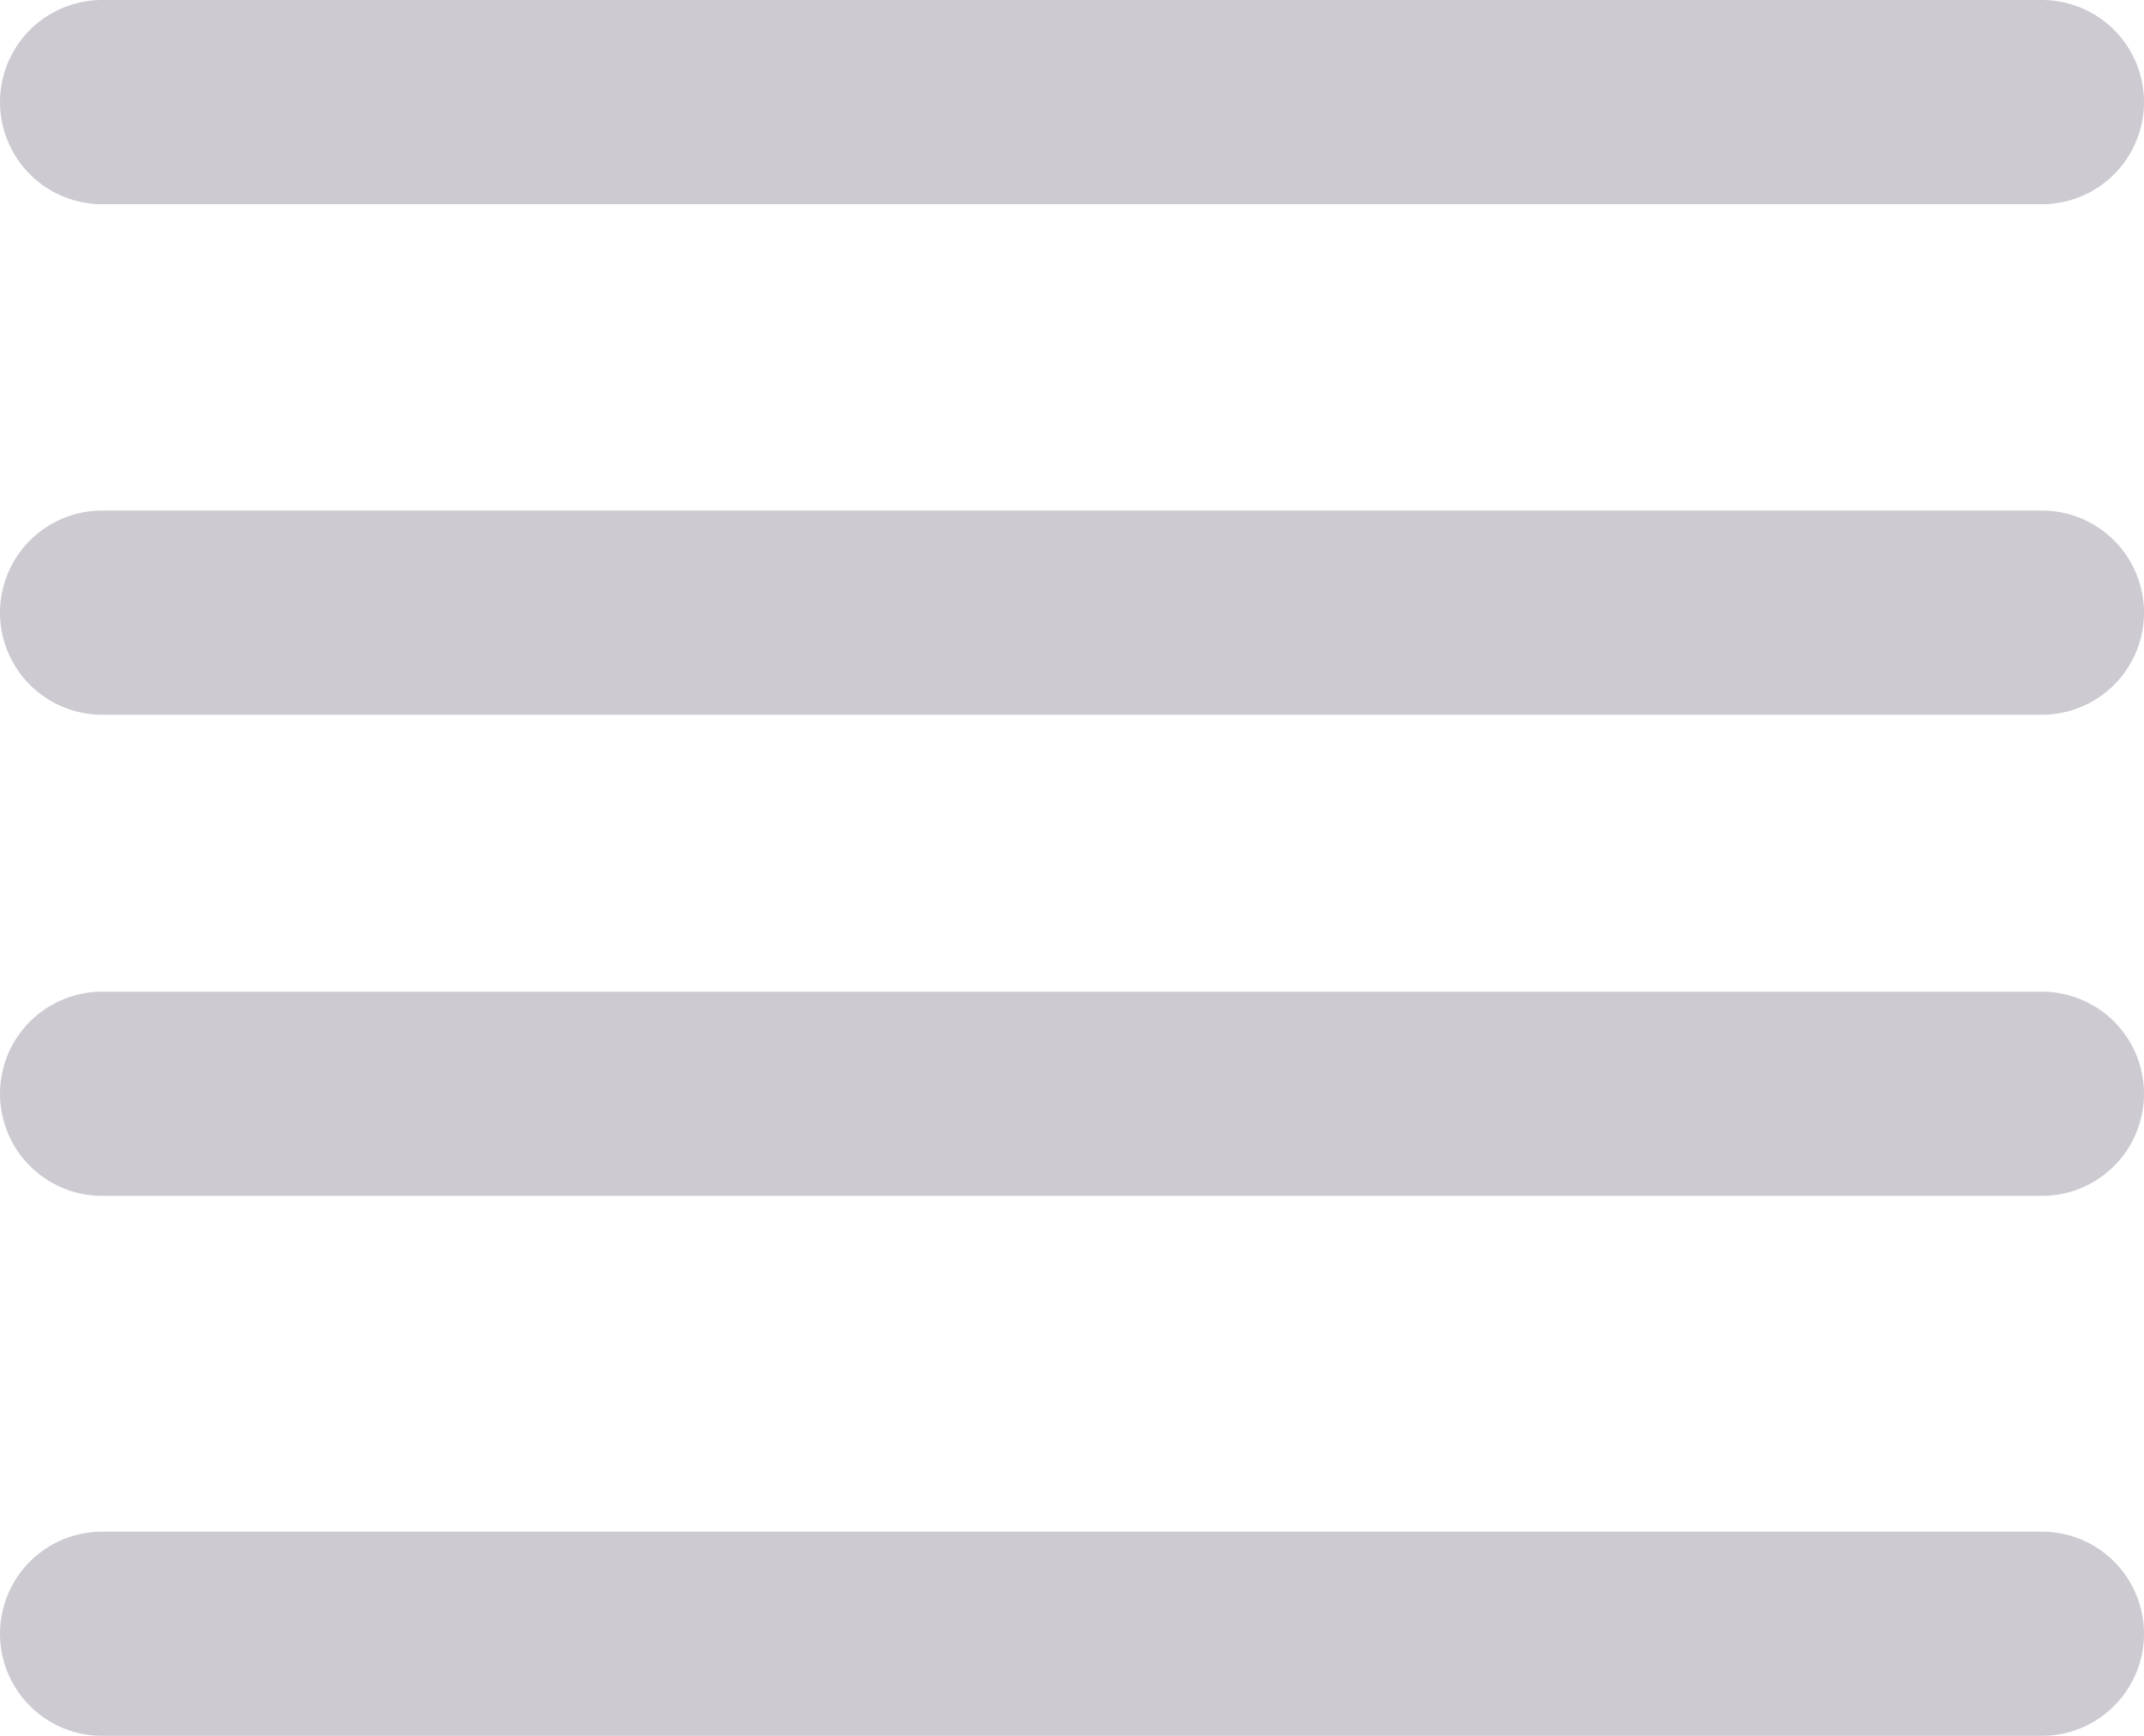
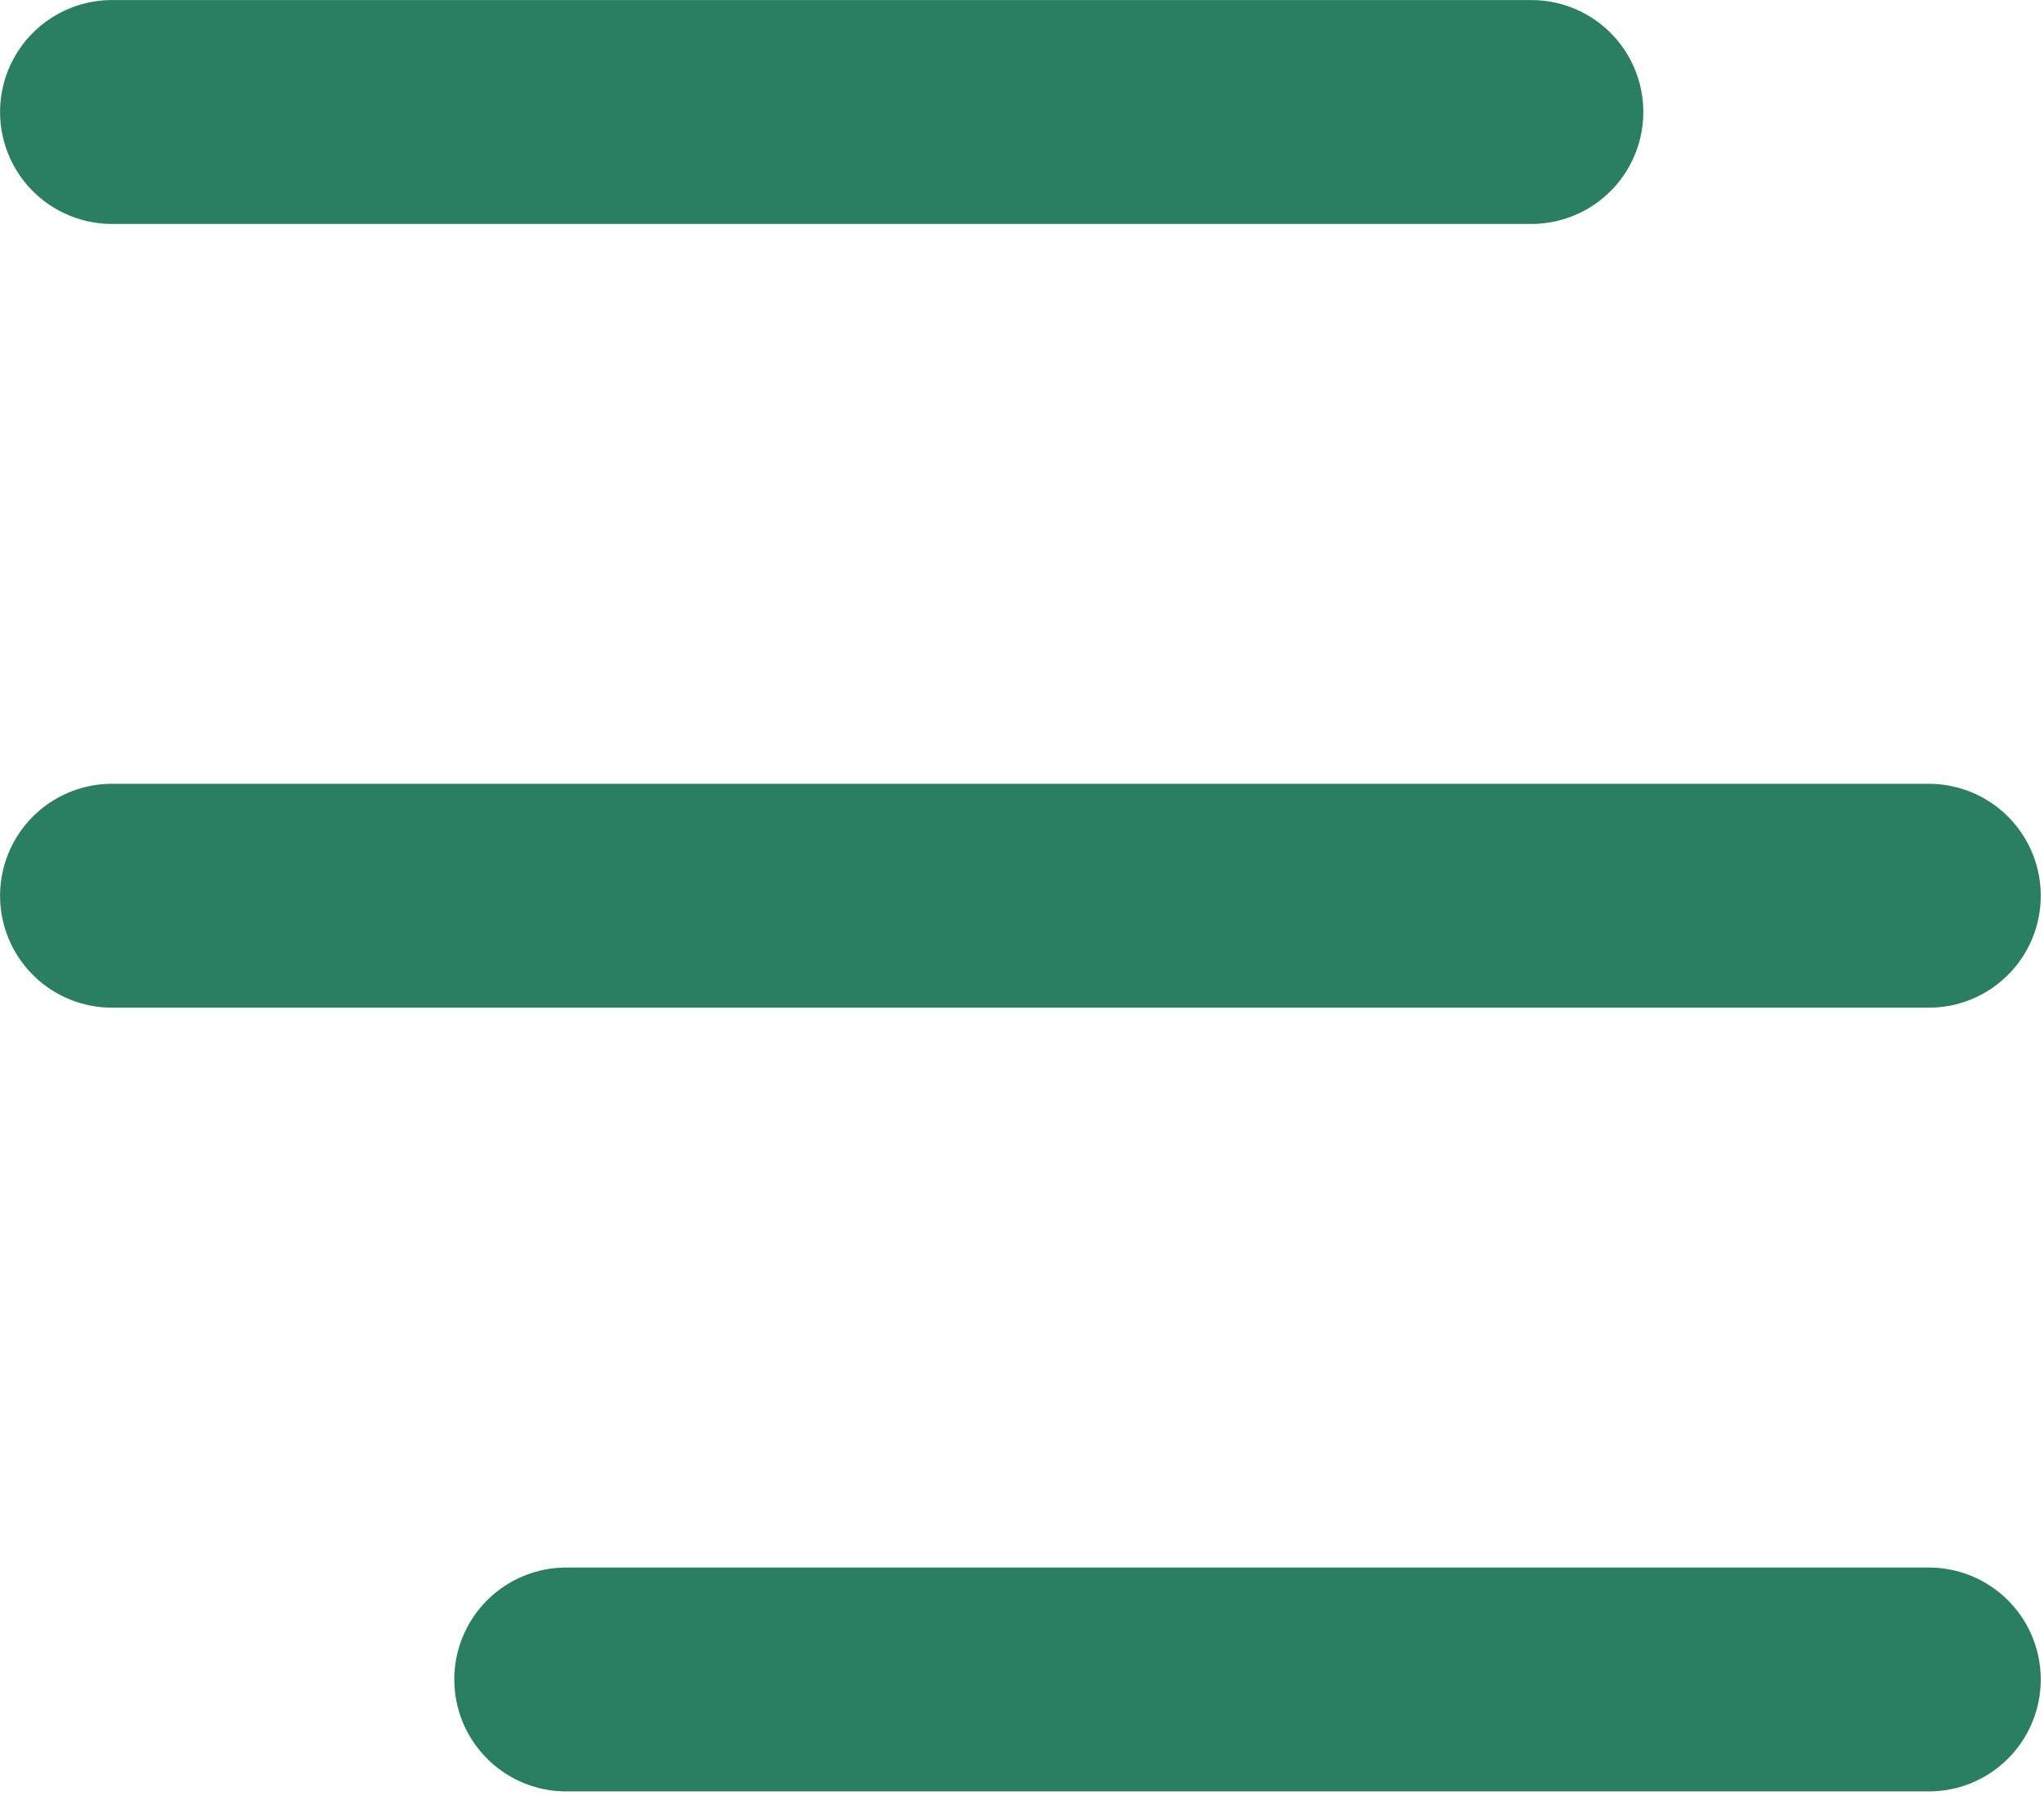
- <svg xmlns="http://www.w3.org/2000/svg" width="21" height="17" viewBox="0 0 21 17" fill="none">
-   <path d="M1 6H20" stroke="#CDCBD1" stroke-width="2" stroke-linecap="round" stroke-linejoin="round" />
-   <path d="M1 1H20" stroke="#CDCBD1" stroke-width="2" stroke-linecap="round" stroke-linejoin="round" />
-   <path d="M1 10.712H20" stroke="#CDCBD1" stroke-width="2" stroke-linecap="round" stroke-linejoin="round" />
-   <path d="M1 16H20" stroke="#CDCBD1" stroke-width="2" stroke-linecap="round" stroke-linejoin="round" />
+ <svg xmlns="http://www.w3.org/2000/svg" width="18" height="16" viewBox="0 0 18 16" fill="none">
+   <path d="M0.986 0.986H13.486M0.986 7.886H16.986M4.986 14.786H16.986" stroke="#2A7F62" stroke-width="1.971" stroke-linecap="round" stroke-linejoin="round" />
</svg>
